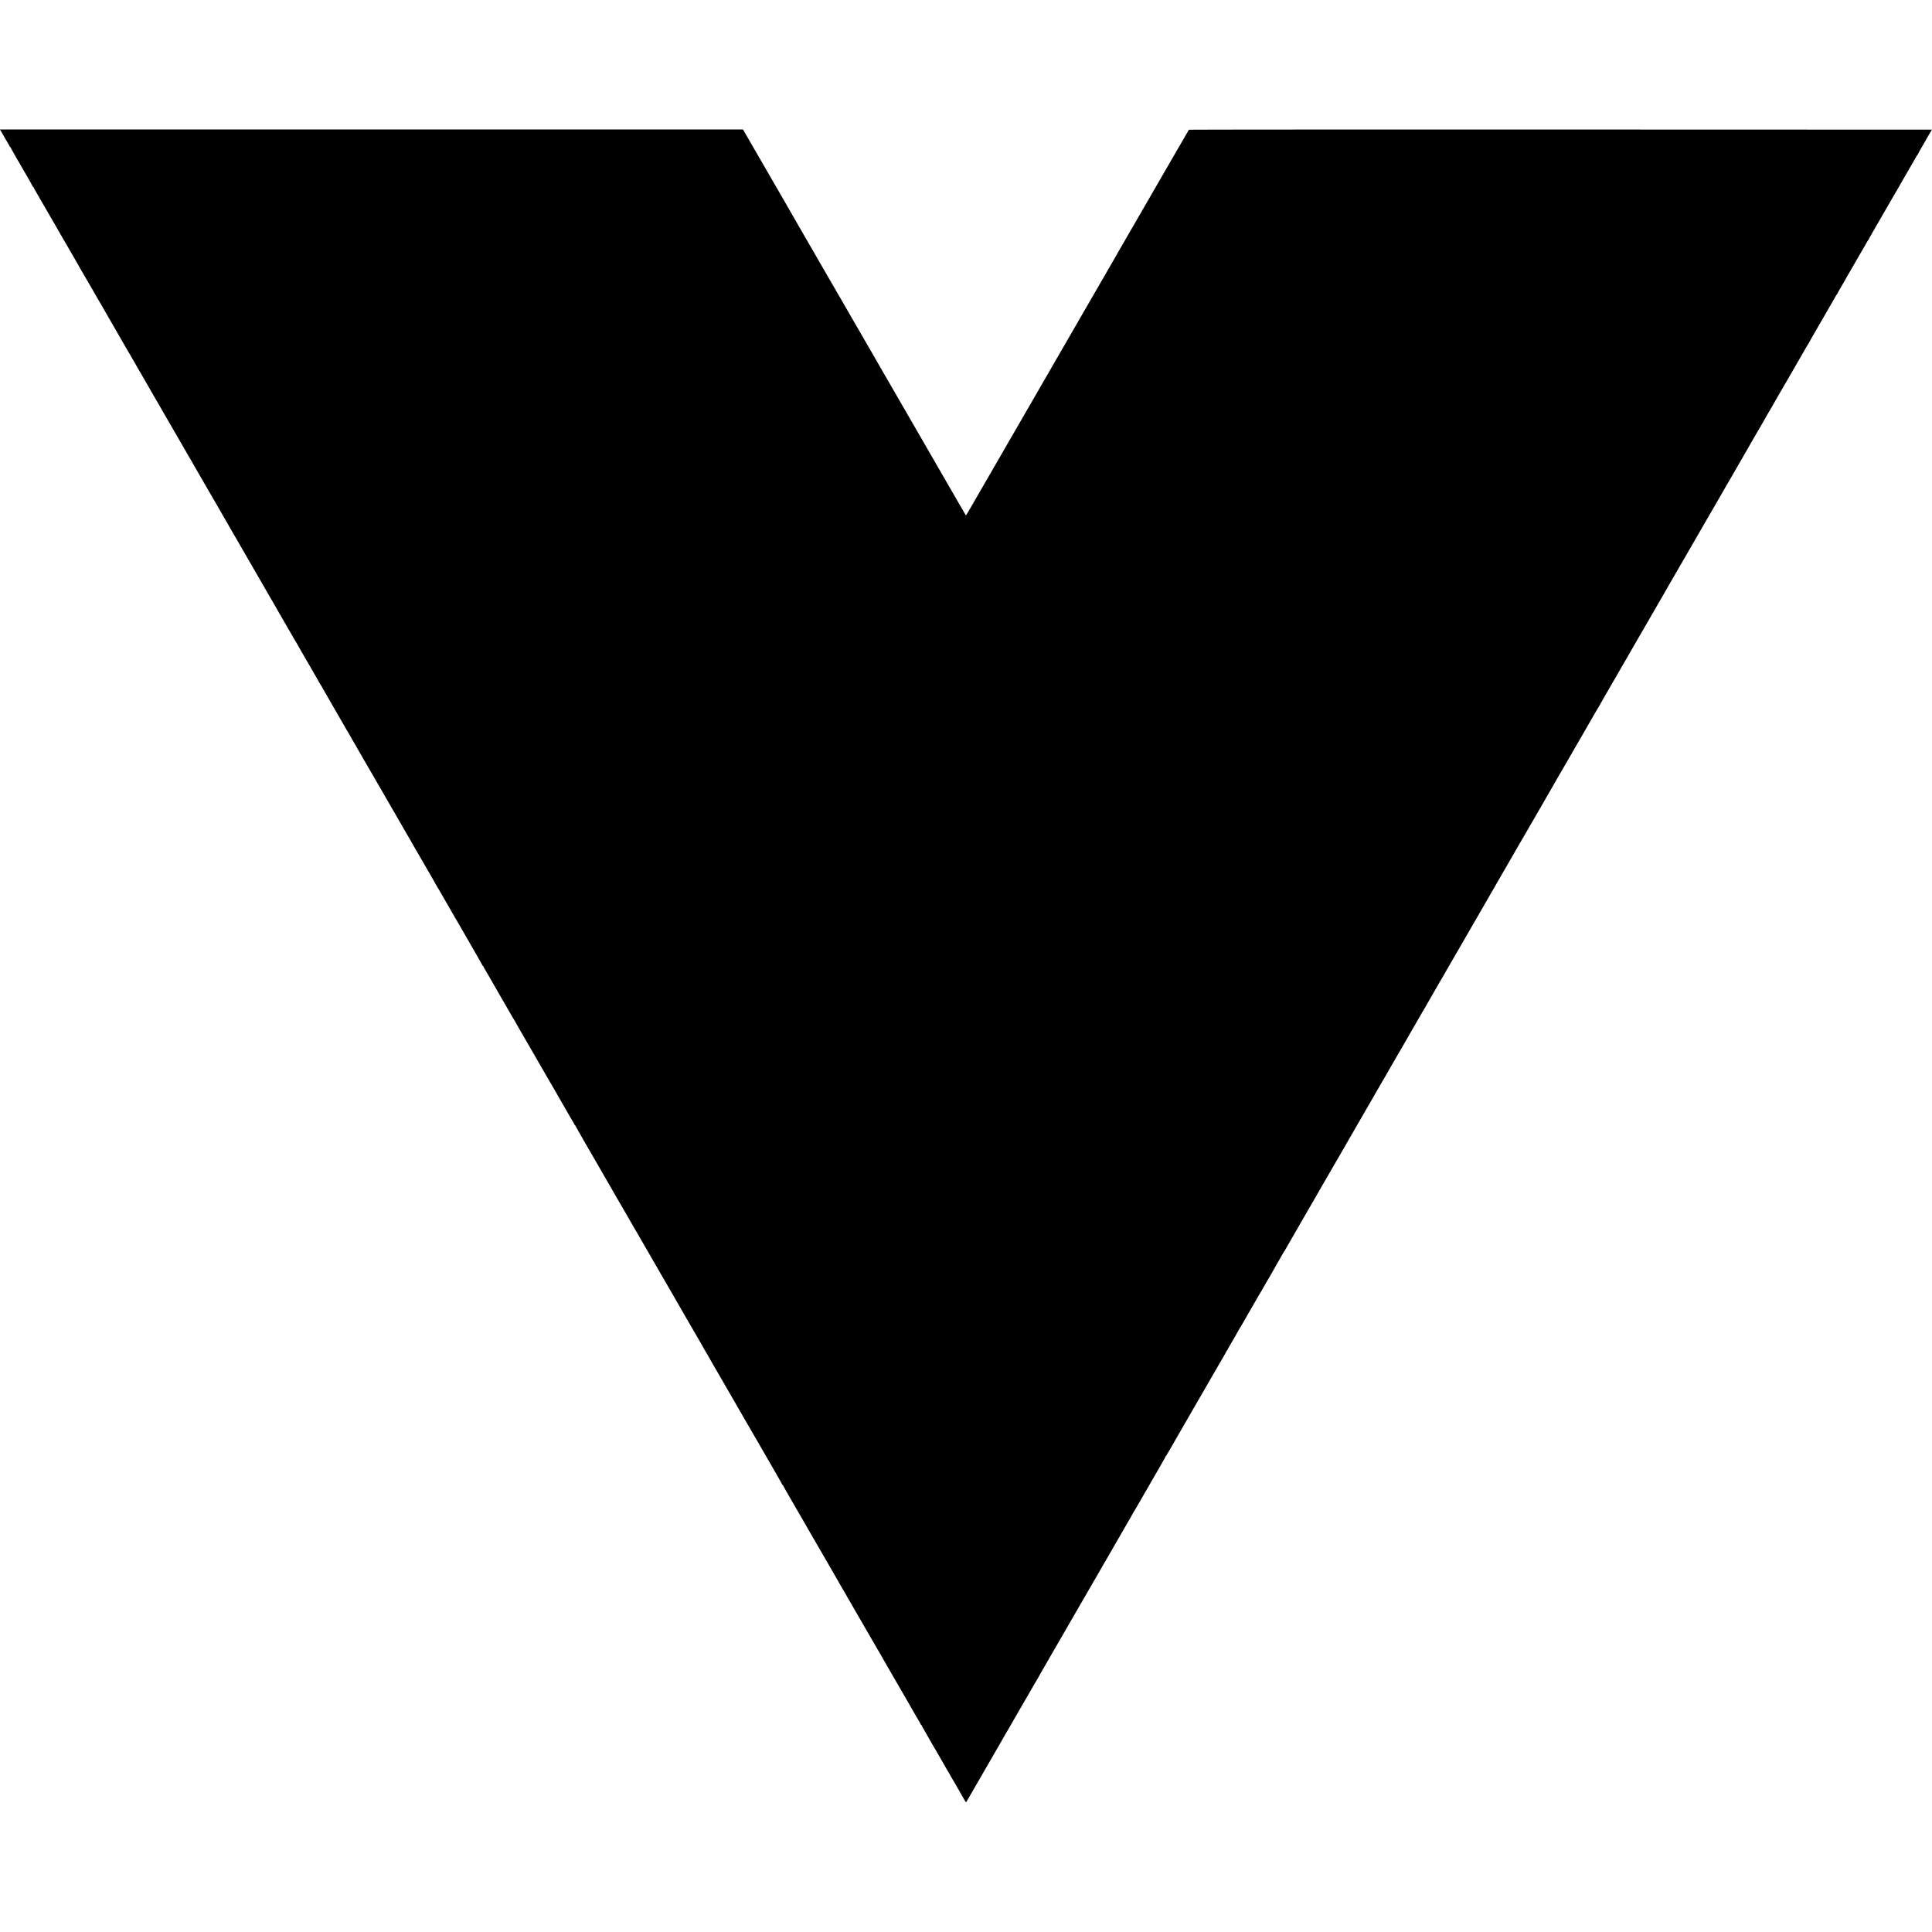
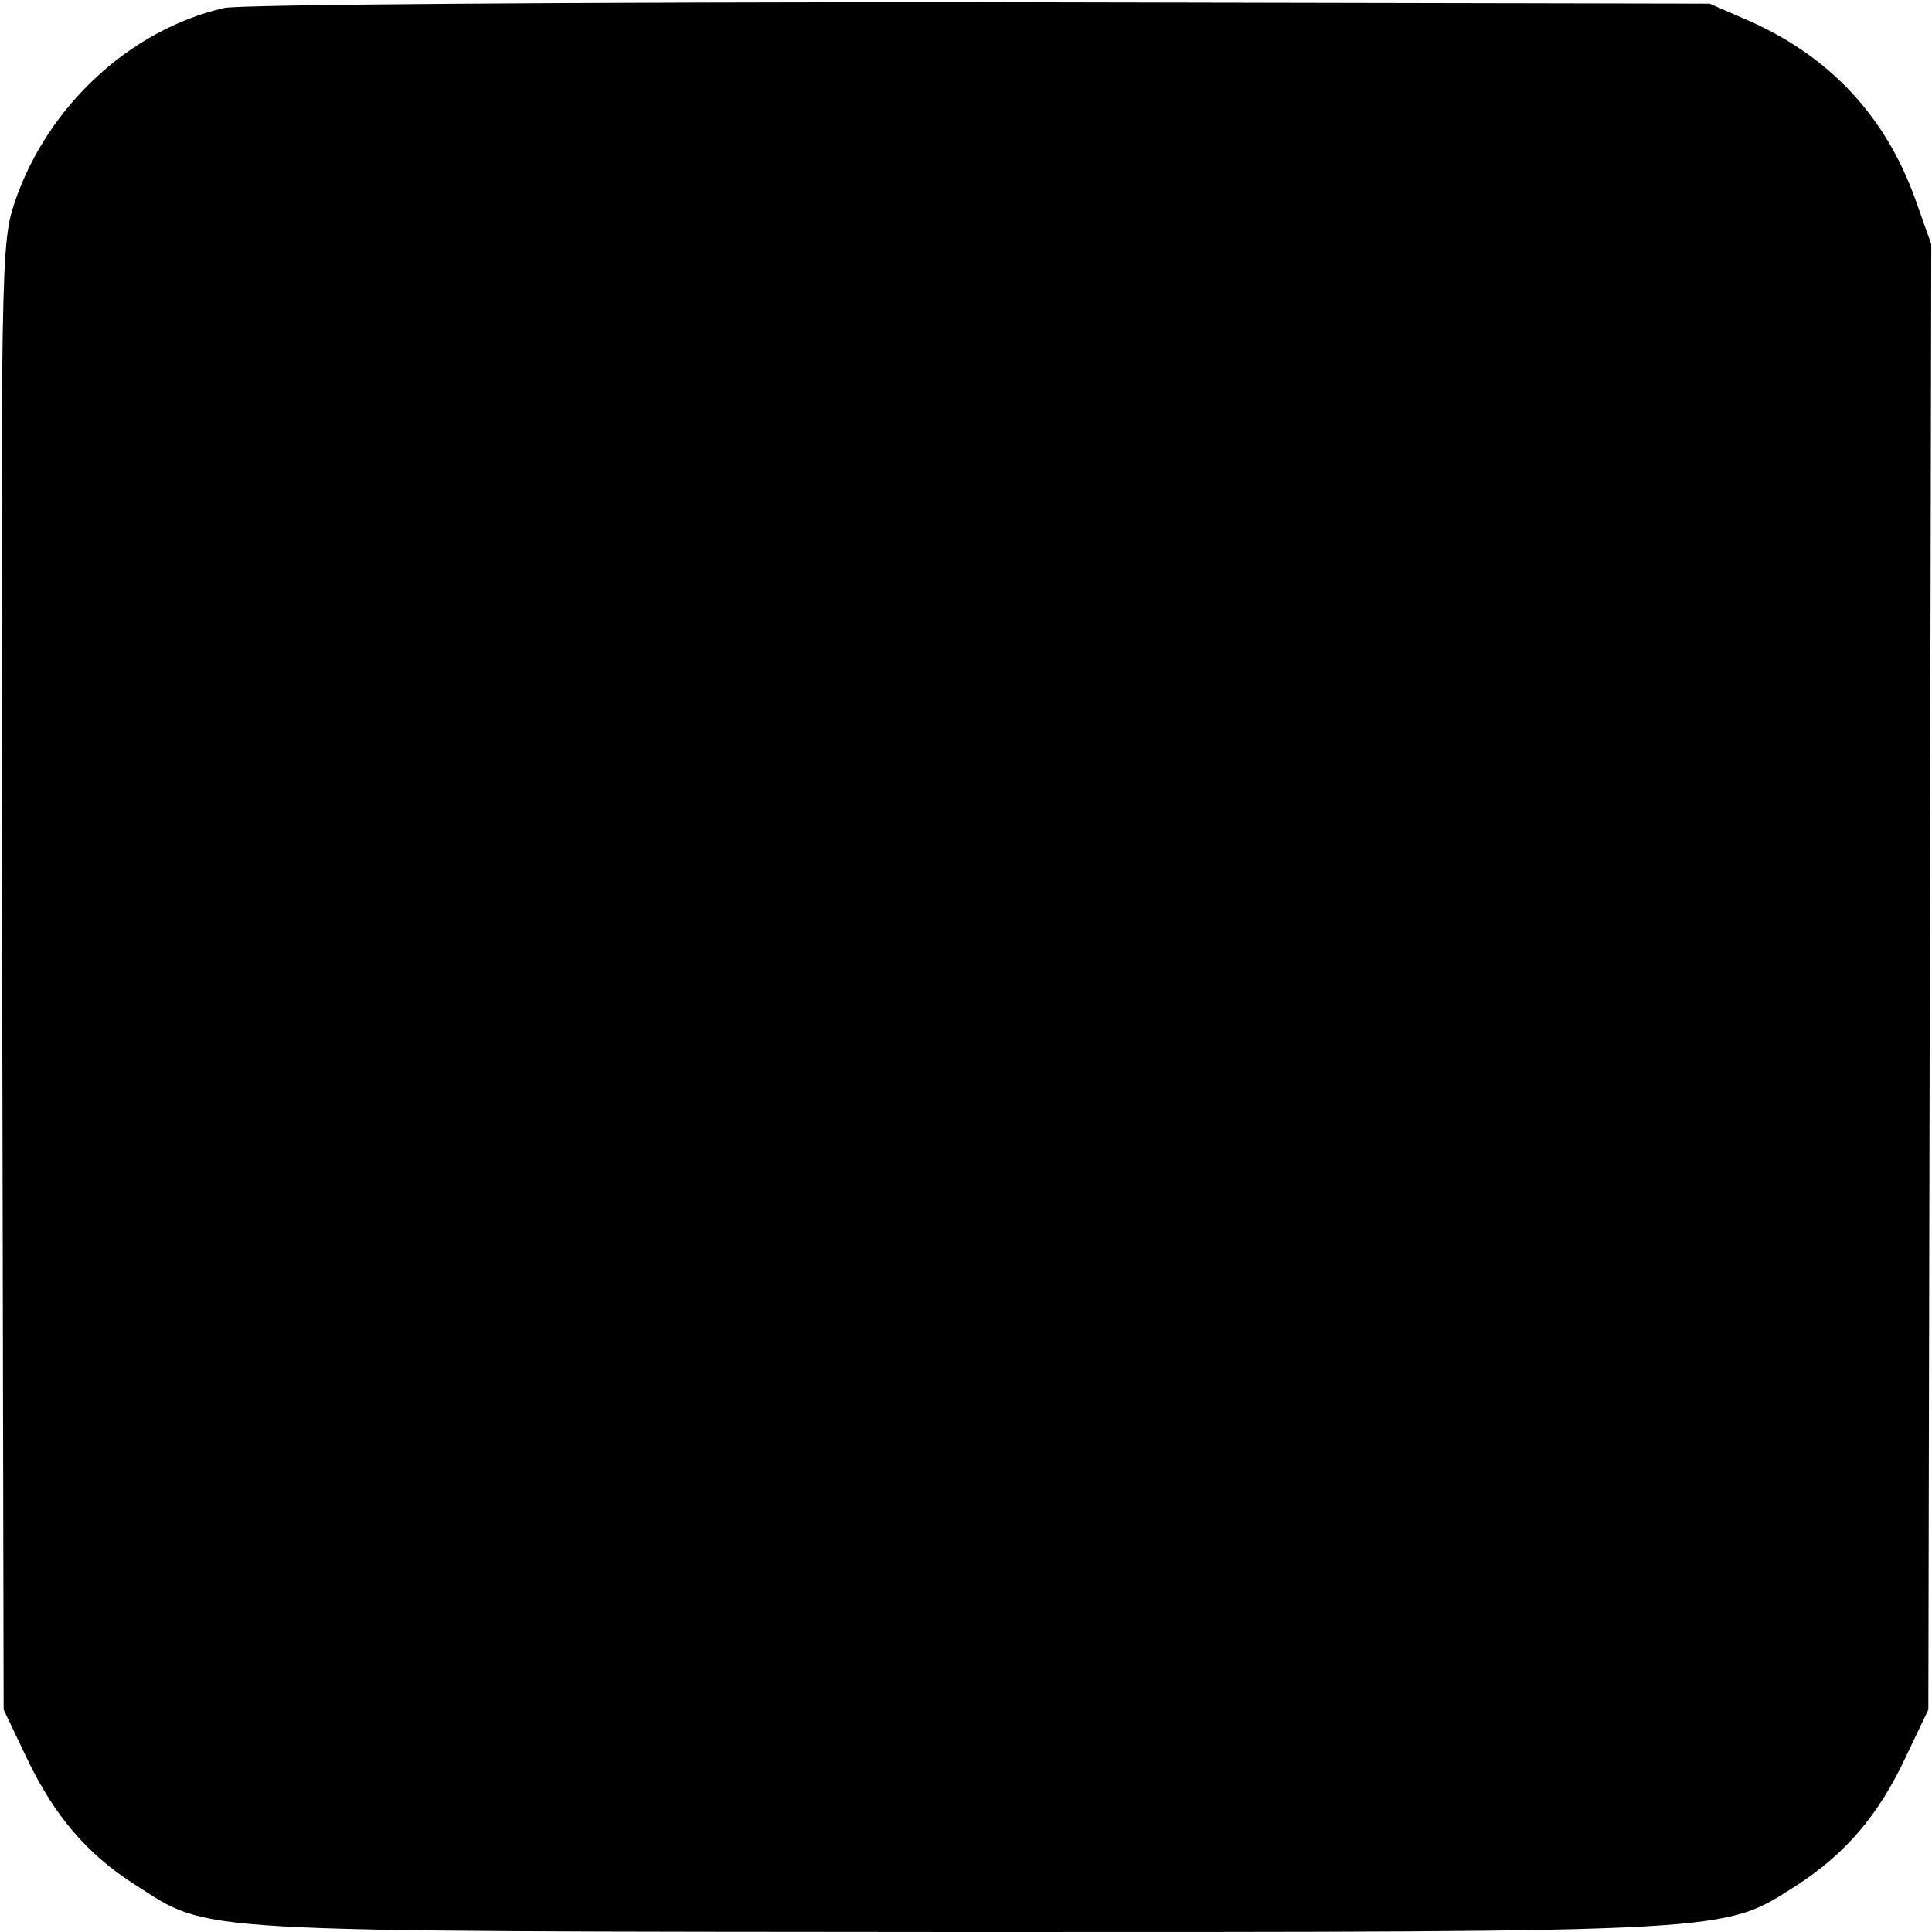
- <svg xmlns="http://www.w3.org/2000/svg" version="1.0" width="16pt" height="16pt" viewBox="0 0 16 16" preserveAspectRatio="xMidYMid meet">
-   <g transform="translate(0,16) scale(0.00032,-0.00032)" fill="#000000" stroke="none">
-     <path d="M18 46618 c45 -75 122 -207 122 -211 0 -2 25 -45 55 -95 30 -50 55 -96 55 -102 0 -5 5 -10 10 -10 6 0 10 -4 10 -9 0 -5 73 -135 161 -288 89 -153 173 -298 187 -323 14 -25 32 -57 41 -72 88 -149 187 -324 189 -335 2 -7 8 -13 13 -13 5 0 9 -4 9 -10 0 -5 46 -89 103 -187 175 -302 490 -846 507 -876 8 -16 20 -36 25 -45 28 -46 290 -498 339 -585 13 -23 74 -129 136 -236 61 -107 123 -215 137 -240 14 -25 29 -50 33 -56 5 -5 23 -37 40 -70 18 -33 38 -67 44 -75 11 -16 21 -33 63 -109 14 -25 29 -50 33 -56 4 -5 21 -35 38 -65 55 -100 261 -455 269 -465 4 -5 14 -21 20 -35 15 -29 41 -75 103 -180 24 -41 52 -88 60 -105 9 -16 57 -100 107 -185 112 -193 362 -626 380 -660 8 -14 23 -38 33 -55 11 -16 23 -37 27 -45 4 -8 26 -46 48 -85 23 -38 53 -90 67 -115 46 -81 64 -113 178 -310 62 -107 121 -210 132 -227 37 -67 56 -99 85 -148 16 -27 32 -57 36 -65 4 -8 15 -27 25 -42 9 -15 53 -89 96 -165 44 -76 177 -307 296 -513 120 -206 268 -463 330 -570 131 -227 117 -203 200 -348 36 -62 73 -125 82 -140 10 -15 21 -34 25 -42 4 -8 20 -37 36 -65 17 -27 38 -65 48 -82 49 -85 64 -111 87 -153 13 -25 28 -49 32 -55 4 -5 78 -134 165 -285 87 -151 166 -288 176 -305 10 -16 26 -43 35 -59 9 -17 125 -217 257 -445 132 -229 253 -441 270 -471 17 -30 45 -79 64 -108 18 -29 33 -54 33 -57 0 -2 20 -37 44 -77 24 -40 123 -212 221 -383 97 -170 190 -330 205 -355 16 -25 39 -65 53 -90 13 -25 81 -144 152 -265 70 -121 137 -238 150 -260 12 -22 37 -65 55 -95 18 -30 43 -73 55 -95 12 -22 48 -85 80 -140 77 -132 163 -280 190 -330 13 -22 71 -123 130 -225 59 -102 116 -199 126 -217 10 -17 29 -50 43 -72 15 -22 26 -43 26 -45 0 -2 27 -50 60 -106 33 -56 60 -103 60 -105 0 -2 55 -98 90 -155 8 -14 182 -316 239 -414 13 -22 45 -79 72 -124 27 -46 49 -86 49 -89 0 -2 14 -24 30 -48 16 -24 30 -46 30 -49 0 -5 74 -135 100 -176 5 -8 24 -42 43 -75 50 -88 58 -101 262 -455 104 -179 199 -345 213 -370 14 -25 28 -49 32 -55 4 -5 17 -26 28 -45 10 -19 62 -109 114 -200 114 -197 133 -230 170 -295 16 -27 33 -57 38 -65 17 -28 96 -165 103 -180 4 -8 16 -28 26 -45 10 -16 77 -131 148 -255 72 -124 181 -313 243 -420 62 -107 121 -209 131 -227 35 -62 323 -560 392 -678 38 -66 83 -145 100 -175 16 -30 33 -59 37 -65 4 -5 17 -27 29 -47 34 -61 56 -100 90 -156 17 -29 31 -55 31 -57 0 -2 17 -32 39 -67 21 -35 134 -229 251 -433 117 -203 235 -407 261 -451 27 -45 49 -85 49 -88 0 -4 8 -19 19 -34 15 -21 200 -341 309 -533 10 -19 33 -58 51 -87 17 -29 31 -54 31 -56 0 -2 25 -44 55 -94 30 -50 55 -95 55 -98 0 -4 6 -15 14 -23 7 -9 27 -41 43 -71 17 -30 170 -297 342 -594 171 -296 311 -542 311 -547 0 -5 5 -9 10 -9 6 0 10 -4 10 -10 0 -5 22 -47 49 -92 27 -46 58 -99 68 -118 24 -43 81 -140 93 -160 5 -8 66 -114 135 -235 69 -121 130 -227 135 -235 12 -21 259 -447 283 -490 10 -19 28 -47 38 -62 11 -14 19 -29 19 -32 0 -3 37 -69 83 -148 99 -170 305 -526 337 -583 13 -22 31 -53 41 -70 11 -16 22 -37 26 -45 7 -14 82 -146 103 -180 14 -24 181 -311 205 -355 13 -22 46 -80 75 -130 29 -49 64 -110 78 -135 14 -25 51 -88 82 -140 31 -52 59 -102 63 -110 4 -8 18 -33 31 -55 205 -353 284 -489 309 -535 17 -30 45 -78 62 -106 18 -28 36 -60 39 -72 4 -12 12 -22 17 -22 5 0 9 -4 9 -10 0 -5 109 -197 241 -427 133 -230 250 -431 259 -448 51 -90 222 -385 280 -485 37 -63 78 -135 92 -160 14 -25 67 -117 118 -205 51 -88 101 -175 111 -193 34 -58 55 -95 149 -257 51 -88 101 -173 110 -190 9 -16 76 -131 147 -255 72 -124 140 -241 151 -260 61 -108 281 -489 355 -615 38 -66 77 -133 87 -150 35 -63 91 -161 100 -175 14 -23 99 -169 128 -220 54 -97 135 -235 142 -245 4 -5 20 -32 35 -60 26 -48 238 -416 276 -480 10 -16 26 -46 37 -65 30 -53 382 -661 403 -695 10 -16 22 -37 26 -45 4 -8 26 -48 50 -88 24 -41 43 -75 43 -77 0 -2 22 -40 50 -85 27 -45 50 -84 50 -86 0 -3 38 -69 83 -147 84 -142 302 -520 340 -587 10 -19 34 -60 52 -90 18 -30 44 -75 57 -100 14 -25 45 -79 70 -120 25 -41 56 -96 70 -121 14 -25 77 -133 138 -240 62 -107 122 -210 132 -229 25 -43 310 -535 337 -581 11 -19 26 -45 34 -59 17 -32 238 -414 266 -460 11 -19 24 -41 28 -49 3 -7 75 -133 160 -278 84 -146 153 -269 153 -274 0 -5 5 -9 10 -9 6 0 10 -4 10 -10 0 -5 82 -150 181 -322 182 -314 201 -346 240 -415 12 -21 80 -139 152 -263 71 -124 141 -245 155 -270 14 -25 28 -49 32 -55 6 -8 145 -248 220 -380 37 -66 209 -362 229 -395 11 -19 24 -42 28 -49 4 -8 67 -118 140 -243 73 -125 133 -230 133 -233 0 -2 15 -28 33 -57 19 -29 47 -78 64 -108 17 -30 53 -93 79 -139 53 -90 82 -141 157 -272 82 -142 115 -199 381 -659 142 -245 268 -463 281 -485 12 -22 71 -125 132 -230 60 -104 172 -298 248 -430 76 -132 146 -253 156 -270 11 -16 22 -36 26 -44 3 -8 30 -54 60 -103 29 -49 53 -91 53 -93 0 -3 18 -34 40 -70 22 -36 40 -67 40 -69 0 -2 37 -66 81 -142 45 -77 98 -168 119 -204 20 -36 47 -81 58 -100 12 -19 27 -47 33 -62 6 -16 15 -28 20 -28 5 0 9 -4 9 -9 0 -6 63 -118 140 -251 77 -133 140 -243 140 -245 0 -2 18 -33 41 -70 22 -37 49 -83 60 -101 10 -19 29 -51 40 -71 25 -45 109 -189 126 -218 7 -11 17 -29 22 -40 6 -11 22 -38 35 -60 14 -22 37 -62 52 -90 14 -27 35 -62 45 -77 11 -14 19 -29 19 -32 0 -3 18 -35 40 -71 22 -36 40 -67 40 -69 0 -2 19 -35 42 -72 23 -38 55 -94 72 -124 26 -47 139 -244 171 -298 6 -9 21 -36 34 -60 28 -48 37 -51 51 -19 6 12 19 36 29 52 10 17 27 46 38 65 11 19 104 181 208 360 103 179 199 345 213 370 14 25 42 74 64 109 21 34 38 65 38 67 0 2 18 33 40 69 22 36 40 67 40 69 0 3 177 310 199 346 16 26 136 234 140 244 2 5 25 44 52 88 27 44 49 81 49 84 0 2 18 34 40 70 22 36 40 67 40 69 0 2 20 36 43 77 35 58 169 289 297 513 9 17 50 86 90 155 40 69 86 150 103 180 16 30 35 62 41 70 6 8 16 24 22 35 35 64 72 129 167 293 59 100 116 199 127 220 11 20 30 53 41 72 43 72 1070 1850 1121 1940 14 25 65 113 113 195 48 83 96 166 107 185 10 19 28 50 38 68 11 18 73 124 137 235 64 111 175 303 246 427 71 124 173 299 225 390 52 91 116 202 143 248 27 45 49 85 49 89 0 4 6 14 14 22 7 9 28 43 46 76 26 47 251 436 378 655 11 19 29 51 40 70 11 19 101 176 201 348 99 172 181 317 181 323 0 5 5 9 10 9 6 0 10 5 10 11 0 6 8 23 18 37 11 15 32 52 49 82 16 30 130 228 253 440 122 212 234 405 248 430 13 25 39 70 57 100 39 65 69 117 130 225 25 44 50 87 55 95 12 19 78 134 220 380 61 107 129 224 150 260 161 277 222 382 246 425 15 28 47 83 71 123 24 41 43 78 43 83 0 5 4 9 8 9 4 0 13 12 19 28 7 15 23 45 36 67 66 110 277 478 277 483 0 3 6 13 14 21 7 9 27 41 43 71 17 30 45 80 63 110 34 57 375 649 394 685 6 11 16 27 22 35 6 8 26 42 44 75 18 33 41 74 51 90 10 17 24 41 32 55 54 97 72 128 88 152 11 14 19 28 19 30 0 3 79 141 175 308 96 167 175 305 175 308 0 3 6 13 14 21 7 9 26 39 41 66 33 60 276 483 338 587 24 40 46 80 50 88 4 8 13 24 20 35 14 23 95 163 125 215 11 19 52 91 92 160 40 69 80 139 90 155 9 17 103 179 207 360 105 182 200 346 211 365 103 181 463 802 489 845 7 11 15 27 19 35 4 8 29 51 55 95 64 110 828 1433 848 1470 9 17 24 41 33 55 9 14 29 48 45 77 15 28 52 93 82 145 30 51 62 107 71 123 17 30 231 398 400 690 51 88 103 179 115 202 12 23 26 48 32 55 6 7 24 38 40 68 17 30 61 107 98 170 37 63 84 144 103 180 19 36 41 72 48 81 8 8 14 18 14 21 0 4 27 51 59 106 32 55 72 124 89 154 16 29 71 125 122 213 51 88 104 180 118 205 13 25 28 50 32 55 4 6 17 26 28 45 11 19 45 80 77 135 31 55 66 116 77 135 11 19 88 152 171 295 401 694 620 1072 650 1125 11 19 87 152 170 295 83 143 158 273 166 288 9 16 21 36 26 45 6 9 31 52 55 96 25 43 54 94 66 115 11 20 95 164 186 321 91 157 173 299 182 315 9 17 26 46 37 65 12 19 66 114 121 210 56 96 108 186 117 200 8 14 24 40 34 59 24 45 383 664 412 713 5 9 17 29 26 45 15 28 120 210 241 419 36 61 68 117 72 125 4 8 12 23 19 34 35 57 245 420 262 453 11 20 35 61 53 90 17 29 32 54 32 56 0 3 28 51 62 108 33 57 70 119 80 138 10 19 23 42 28 50 5 8 32 53 59 100 27 47 149 258 271 470 122 212 234 405 248 430 30 53 62 108 80 135 6 11 15 27 19 35 4 8 85 150 181 315 96 165 187 323 202 350 31 56 116 202 130 225 5 8 25 42 43 75 19 33 92 159 162 280 149 257 157 271 202 350 19 33 38 67 43 75 9 14 228 392 275 475 12 22 55 96 95 165 40 69 80 139 90 155 24 42 202 350 221 383 9 15 27 47 41 72 14 25 75 131 136 236 61 106 121 210 134 232 99 172 271 470 279 482 5 8 23 40 40 70 18 30 81 141 142 245 60 105 121 210 135 235 14 25 71 124 127 220 56 96 143 247 194 335 51 88 96 167 102 175 14 24 180 311 204 355 23 43 340 590 356 615 5 8 50 87 101 175 171 301 517 898 582 1008 25 43 46 81 46 83 0 2 12 23 27 47 14 23 40 67 56 97 16 30 35 62 42 70 7 8 15 22 18 30 4 8 20 38 37 65 16 28 33 57 37 65 6 12 111 196 143 250 5 8 55 95 112 193 57 98 113 195 126 215 12 20 27 46 32 57 6 11 14 27 20 35 5 8 76 130 156 270 80 140 165 287 187 325 23 39 52 90 66 115 13 25 30 52 37 61 8 8 14 18 14 21 0 4 41 77 92 165 50 87 175 302 276 478 101 176 208 360 236 408 28 49 67 117 86 152 19 35 41 70 48 77 6 6 12 15 12 19 0 7 124 224 167 291 12 21 23 40 23 42 0 2 21 40 46 83 26 43 55 92 64 109 54 95 327 568 354 614 19 30 45 75 59 100 71 128 82 145 89 148 4 2 8 8 8 13 0 5 42 82 94 172 311 538 496 858 518 897 14 25 40 70 58 100 18 30 42 71 53 90 10 19 79 139 152 265 73 127 142 246 153 265 10 19 43 76 72 125 29 50 63 108 75 130 65 116 80 140 87 143 4 2 8 8 8 12 0 8 114 212 140 250 6 8 14 24 20 35 5 11 54 97 108 190 l100 170 -9611 3 c-5286 1 -9614 -1 -9618 -5 -5 -6 -419 -719 -619 -1068 -89 -155 -267 -463 -323 -560 -38 -66 -81 -140 -95 -165 -31 -56 -263 -457 -526 -910 -110 -190 -224 -388 -254 -440 -29 -52 -61 -109 -71 -125 -23 -39 -243 -420 -268 -465 -11 -19 -204 -352 -428 -740 -224 -388 -477 -826 -563 -975 -85 -148 -185 -322 -222 -385 -37 -63 -120 -207 -185 -320 -65 -113 -177 -306 -248 -430 -72 -124 -172 -297 -222 -385 -51 -88 -142 -245 -202 -350 -131 -226 -247 -427 -408 -705 -65 -113 -249 -432 -410 -710 -160 -278 -388 -673 -506 -877 -118 -205 -216 -373 -219 -373 -3 0 -52 82 -109 183 -58 100 -144 250 -192 332 -95 164 -402 696 -647 1120 -85 149 -228 396 -317 550 -212 365 -982 1700 -1008 1745 -10 19 -43 76 -72 125 -29 50 -64 110 -77 135 -14 25 -63 110 -110 190 -47 80 -96 165 -110 190 -14 25 -99 171 -188 325 -89 154 -174 300 -188 325 -13 25 -64 113 -112 195 -48 83 -140 242 -205 355 -65 113 -183 317 -263 454 -79 137 -152 264 -163 282 -50 89 -335 583 -354 614 -12 19 -34 58 -50 85 -15 28 -129 226 -253 440 -124 215 -235 408 -247 430 -12 22 -69 121 -127 220 -58 99 -226 389 -373 645 -148 256 -324 561 -392 678 -67 117 -134 232 -147 255 -13 23 -33 59 -46 80 l-22 37 -9615 0 -9615 0 20 -32z" />
+ <svg xmlns="http://www.w3.org/2000/svg" version="1.0" width="265pt" height="265pt" viewBox="0 0 265 265" preserveAspectRatio="xMidYMid meet">
+   <g transform="translate(0,265) scale(0.1,-0.1)" fill="#000000" stroke="none">
+     <path d="M307 2639 c-129 -30 -241 -134 -286 -264 -20 -59 -20 -72 -18 -1065 l2 -1005 31 -65 c38 -80 83 -133 149 -175 105 -67 58 -64 1130 -65 1072 0 1047 -1 1148 63 68 44 113 96 151 177 l31 65 2 1005 2 1005 -22 62 c-41 114 -117 195 -227 244 l-55 24 -1000 2 c-555 0 -1017 -3 -1038 -8z" />
  </g>
</svg>
